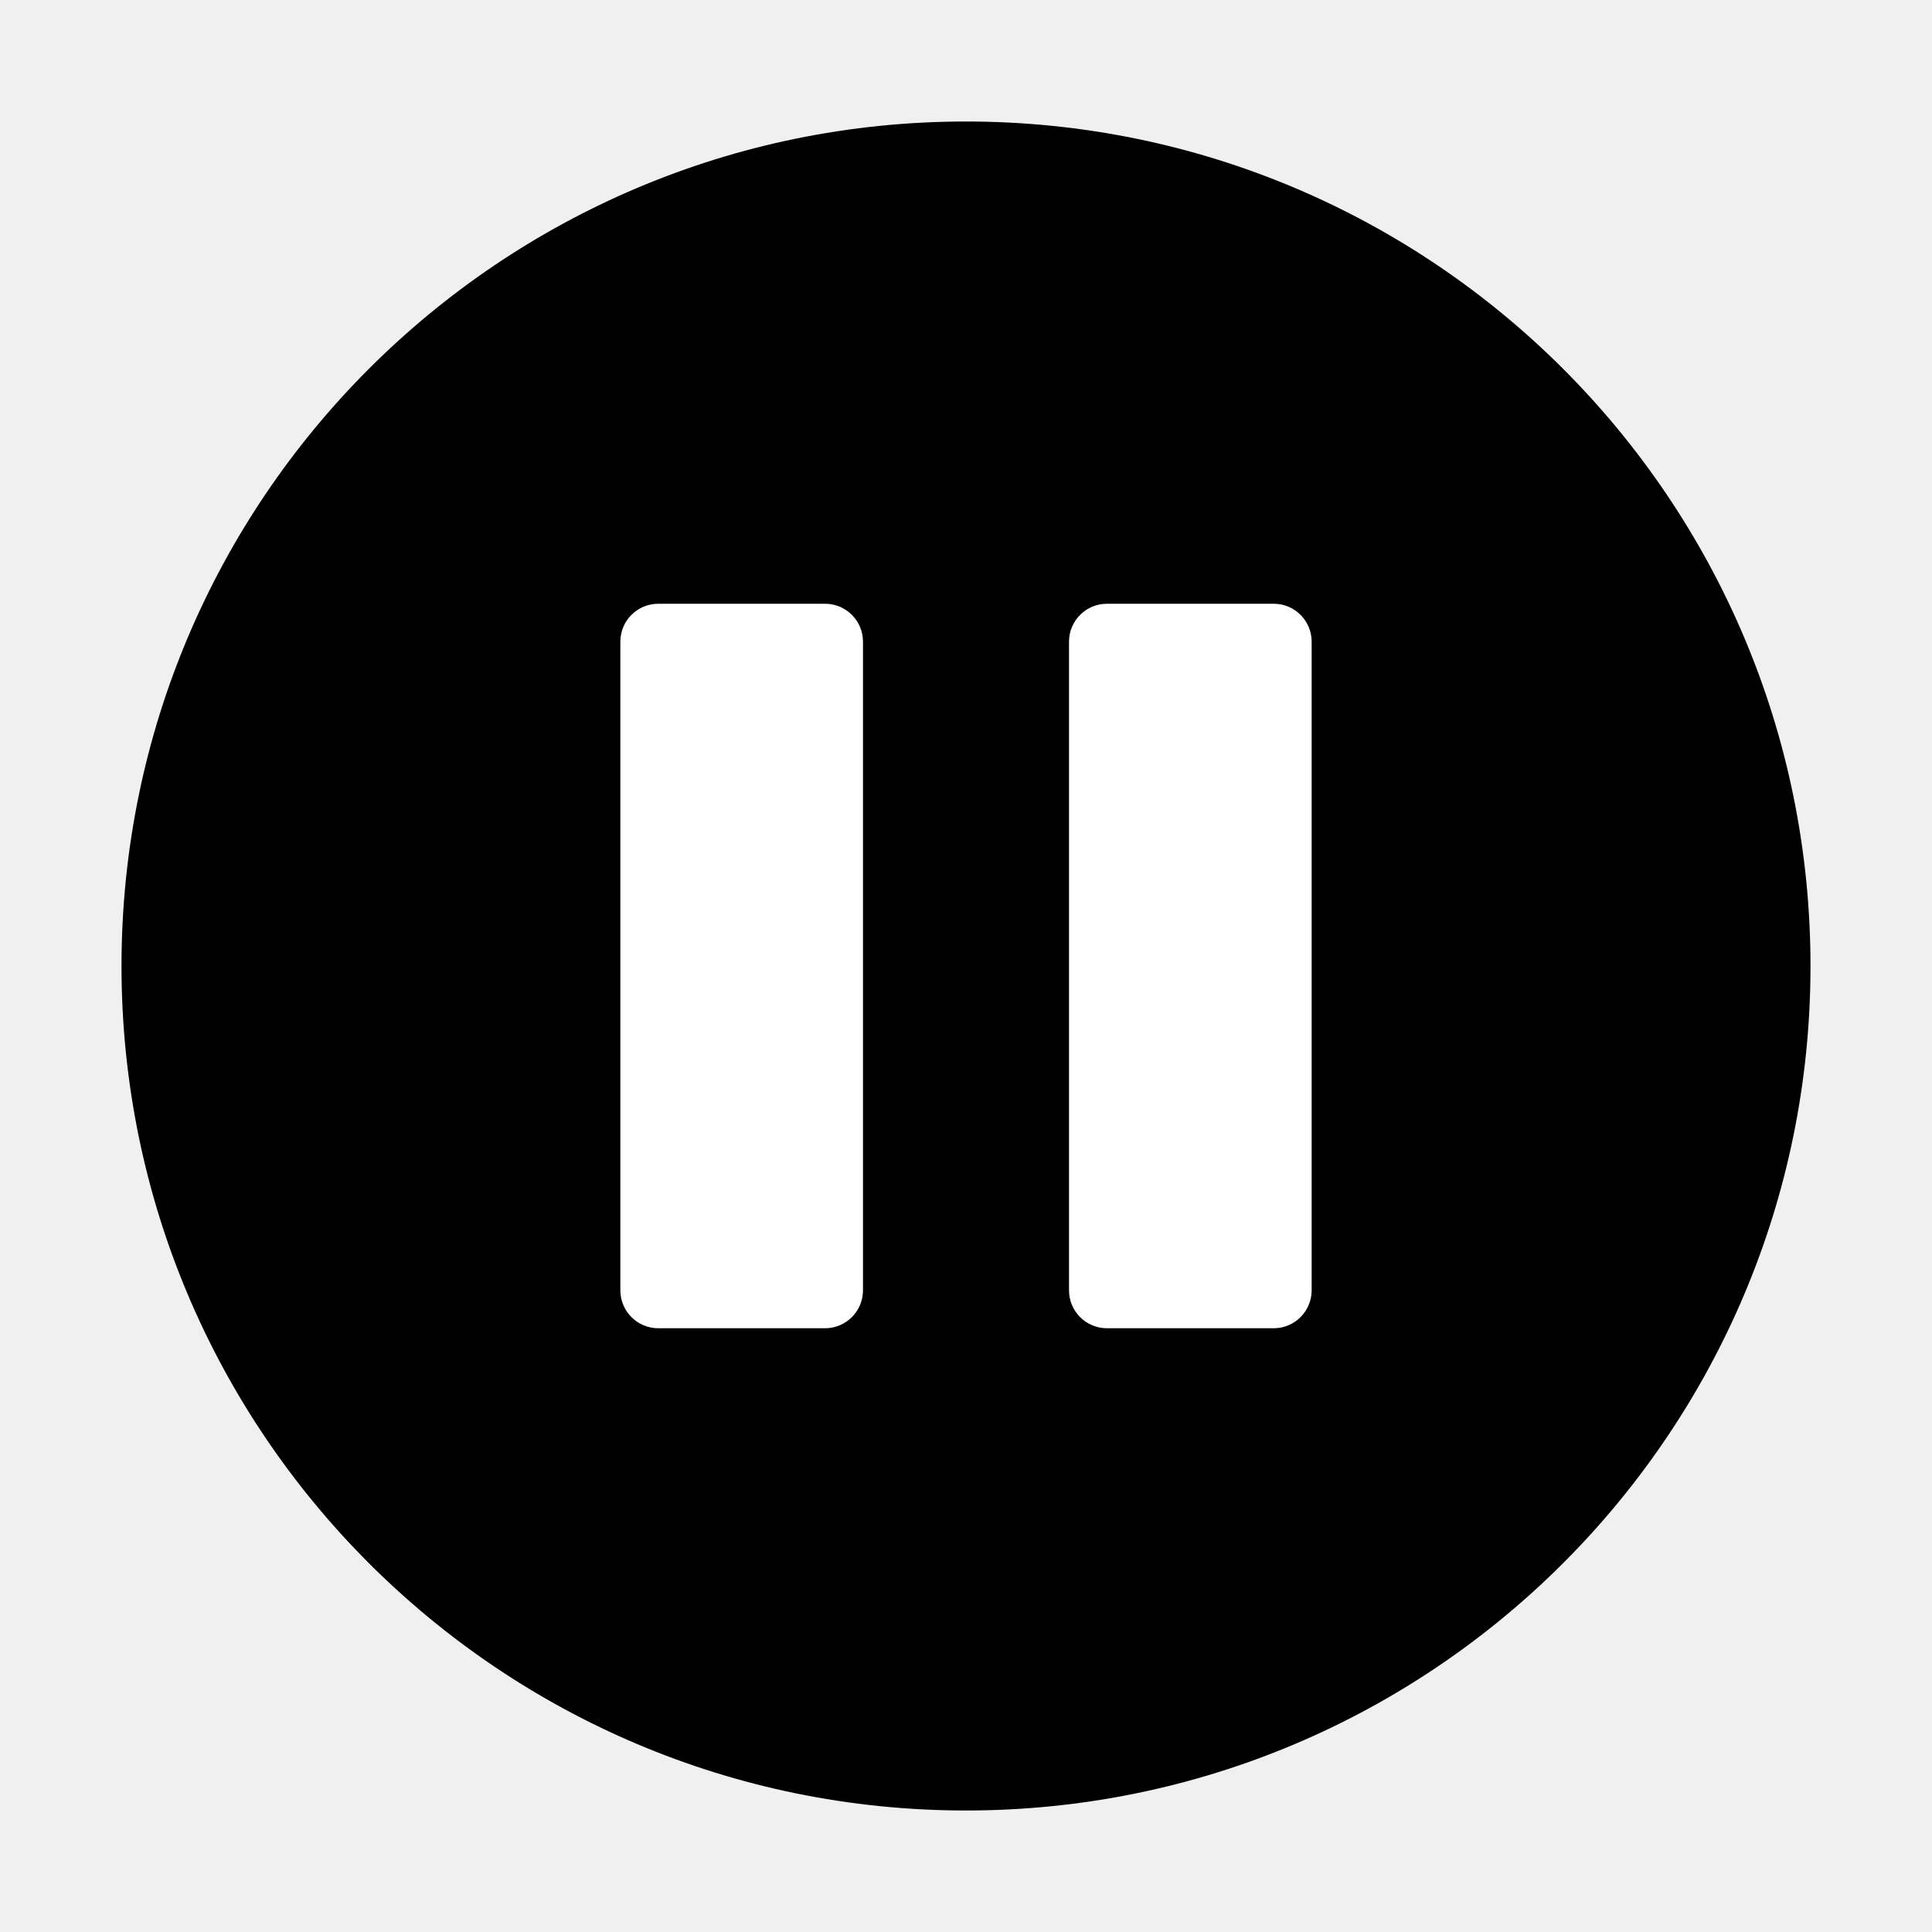
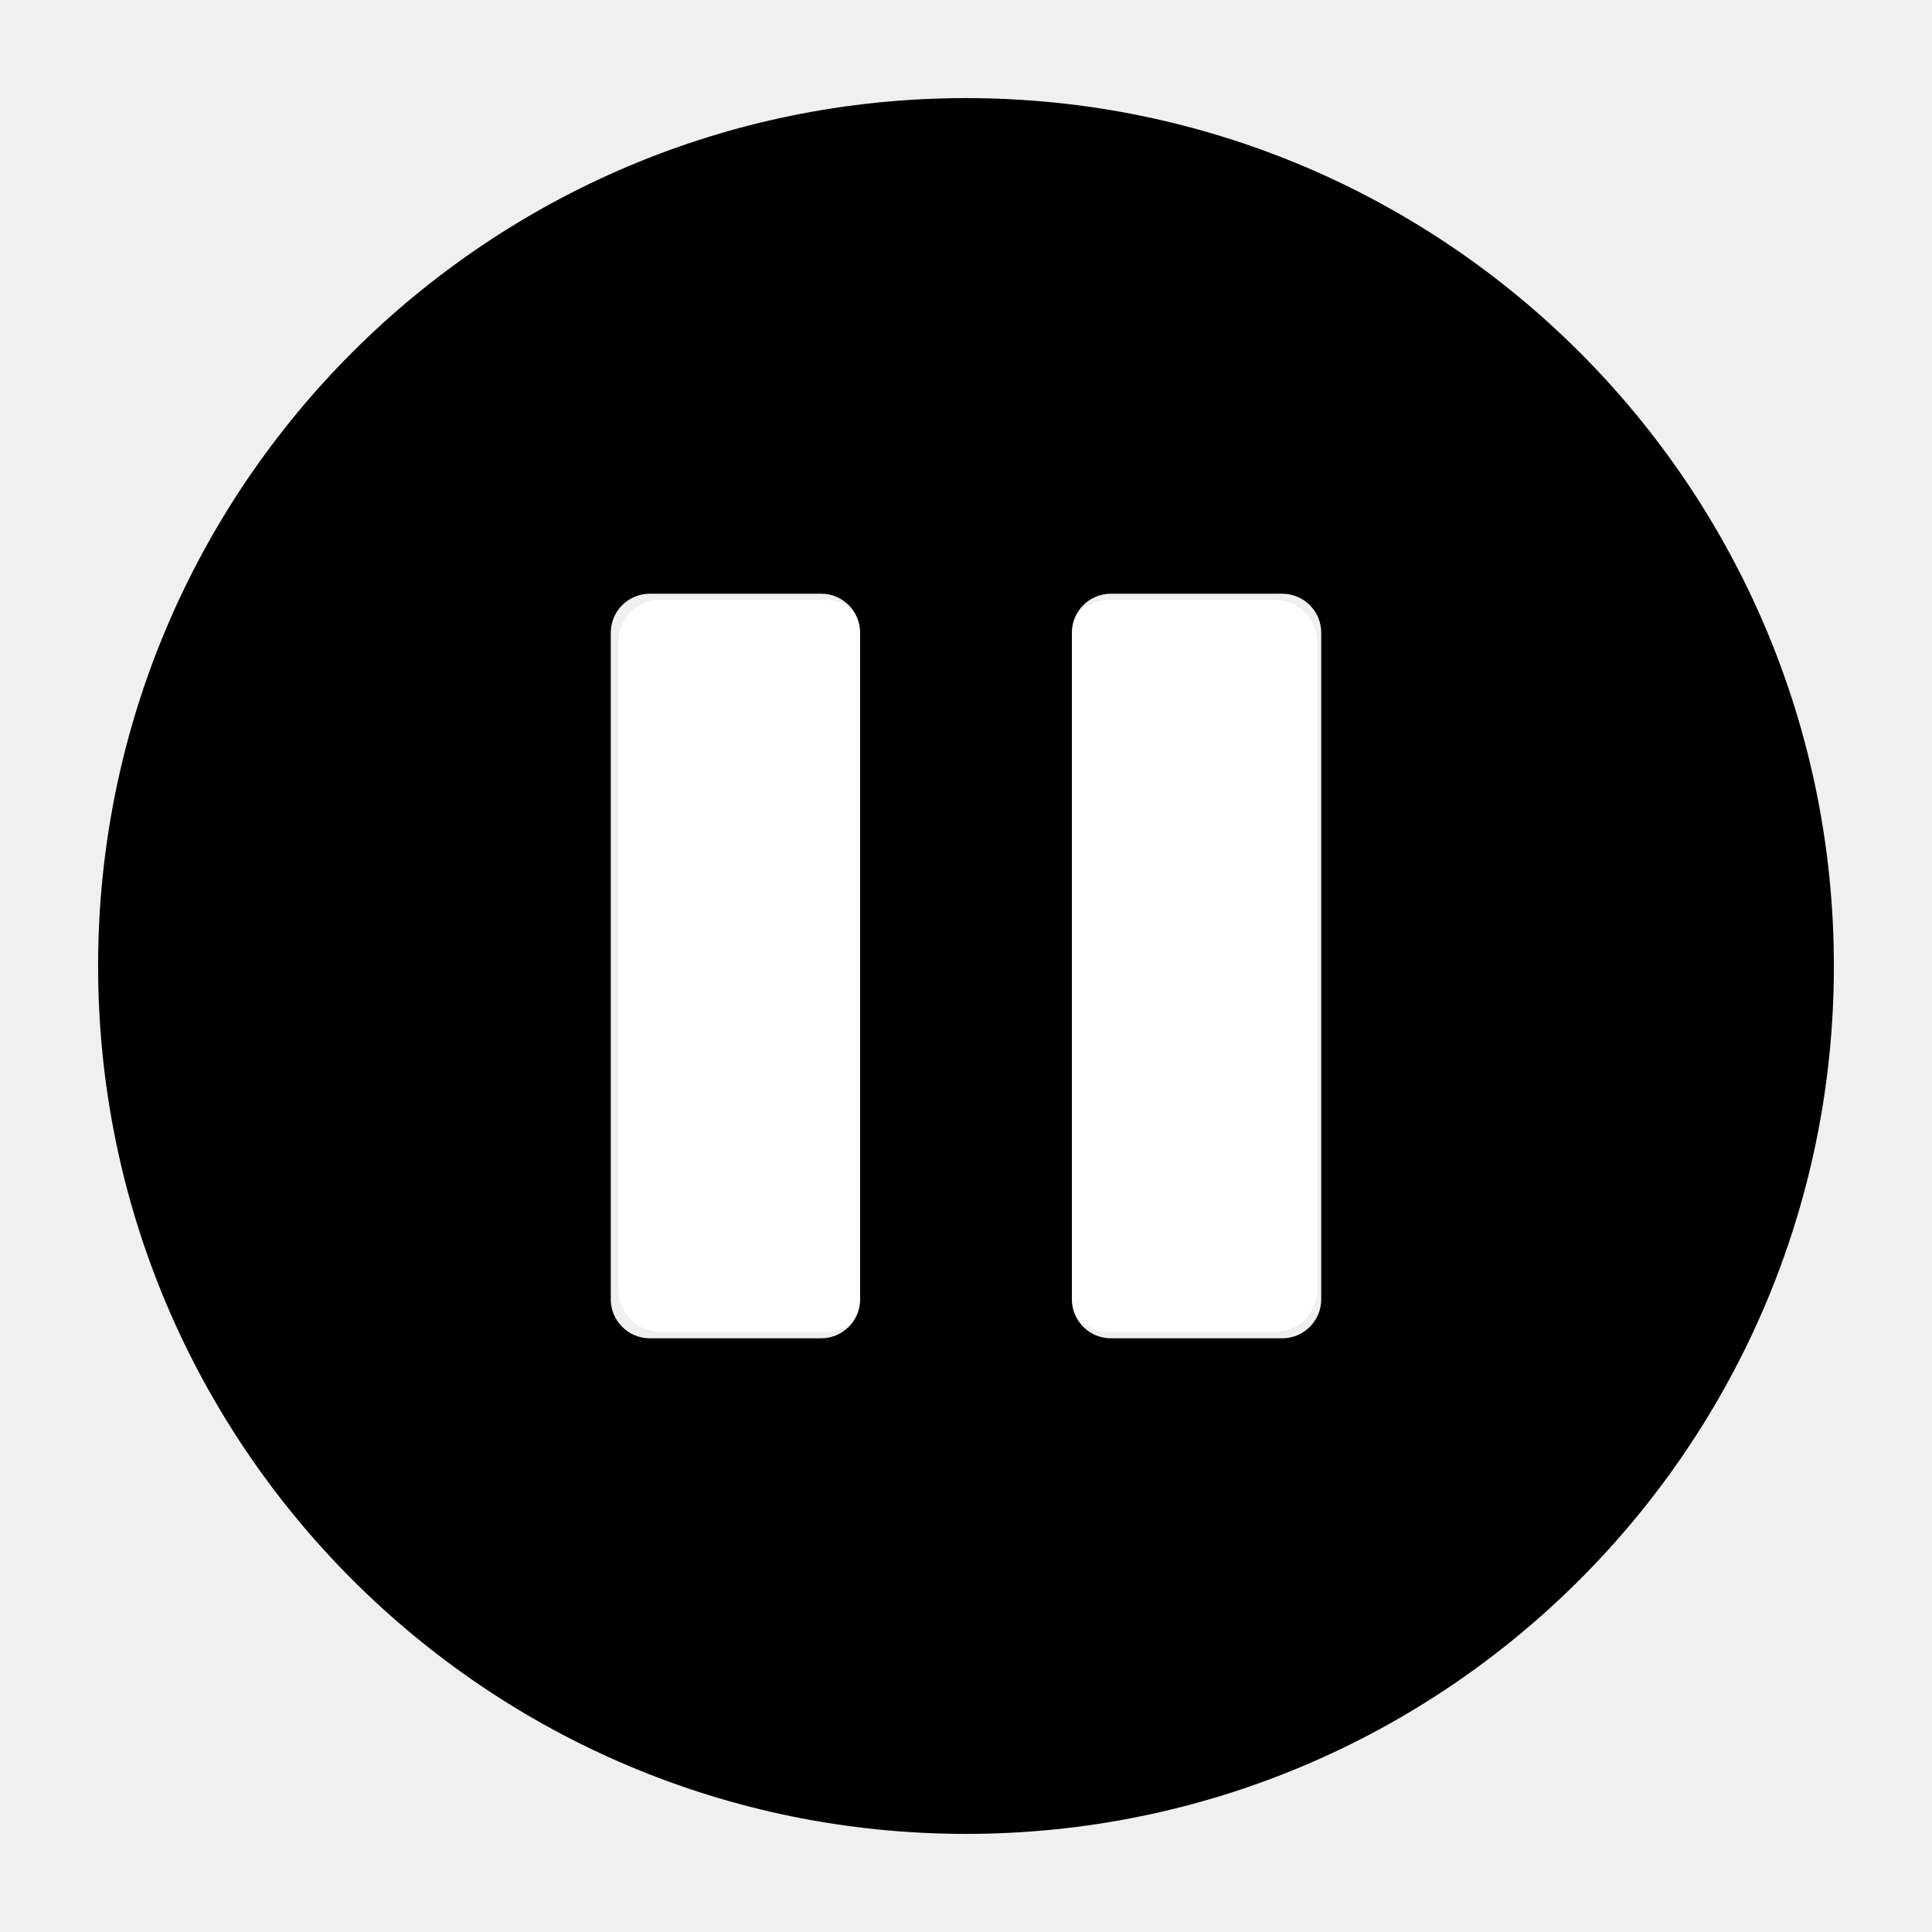
<svg xmlns="http://www.w3.org/2000/svg" t="1591033787505" class="icon" viewBox="0 0 1024 1024" version="1.1" p-id="10105" data-spm-anchor-id="a313x.7781069.0.i10" width="1024" height="1024">
-   <defs />
  <path d="M 691.614 699.438 C 695.424 695.495 698.01 689.767 698.1 683.8 L 698.1 340 C 698.01 334.033 695.449 328.33 691.638 324.386 C 687.695 320.576 681.967 317.99 676 317.9 L 587.6 317.9 C 581.633 317.99 575.93 320.551 571.986 324.362 C 568.176 328.305 565.59 334.033 565.5 340 L 565.5 683.8 C 565.59 689.767 568.151 695.47 571.962 699.414 C 575.905 703.224 581.633 705.81 587.6 705.9 L 676 705.9 C 681.967 705.81 687.67 703.249 691.614 699.438 Z M 453.814 699.438 C 457.625 695.495 460.21 689.767 460.3 683.8 L 460.3 340 C 460.21 334.033 457.649 328.33 453.838 324.386 C 449.895 320.576 444.167 317.99 438.2 317.9 L 349.8 317.9 C 343.833 317.99 338.13 320.551 334.186 324.362 C 330.376 328.305 327.79 334.033 327.7 340 L 327.7 683.8 C 327.79 689.767 330.351 695.47 334.162 699.414 C 338.105 703.224 343.833 705.81 349.8 705.9 L 438.2 705.9 C 444.167 705.81 449.87 703.249 453.814 699.438 Z" p-id="10106" data-spm-anchor-id="a313x.7781069.0.i9" class="selected" fill="#fff" />
-   <path d="M512 64.4C264.8 64.4 64.4 264.8 64.4 512S264.8 959.6 512 959.6 959.6 759.2 959.6 512 759.2 64.4 512 64.4z m-54.6 619.5c0 11.1-9 20.1-20.1 20.1h-88.4c-11.1 0-20.1-9-20.1-20.1V340.1c0-11.1 9-20.1 20.1-20.1h88.4c11.1 0 20.1 9 20.1 20.1v343.8z m237.8 0c0 11.1-9 20.1-20.1 20.1h-88.4c-11.1 0-20.1-9-20.1-20.1V340.1c0-11.1 9-20.1 20.1-20.1h88.4c11.1 0 20.1 9 20.1 20.1v343.8z" p-id="10106" data-spm-anchor-id="a313x.7781069.0.i9" class="selected" style="" />
+   <path d="M 512 52 C 257.952 52 52 257.952 52 512 C 52 766.048 257.952 972 512 972 C 766.048 972 972 766.048 972 512 C 972 257.952 766.048 52 512 52 Z M 455.887 688.662 C 455.887 700.07 446.638 709.319 435.231 709.319 L 344.382 709.319 C 332.974 709.319 323.725 700.07 323.725 688.662 L 323.725 335.338 C 323.725 323.93 332.974 314.681 344.382 314.681 L 435.231 314.681 C 446.638 314.681 455.887 323.93 455.887 335.338 L 455.887 688.662 Z M 700.275 688.662 C 700.275 700.07 691.026 709.319 679.618 709.319 L 588.769 709.319 C 577.362 709.319 568.113 700.07 568.113 688.662 L 568.113 335.338 C 568.113 323.93 577.362 314.681 588.769 314.681 L 679.618 314.681 C 691.026 314.681 700.275 323.93 700.275 335.338 L 700.275 688.662 Z" p-id="10106" data-spm-anchor-id="a313x.7781069.0.i9" class="selected" style="" />
</svg>
